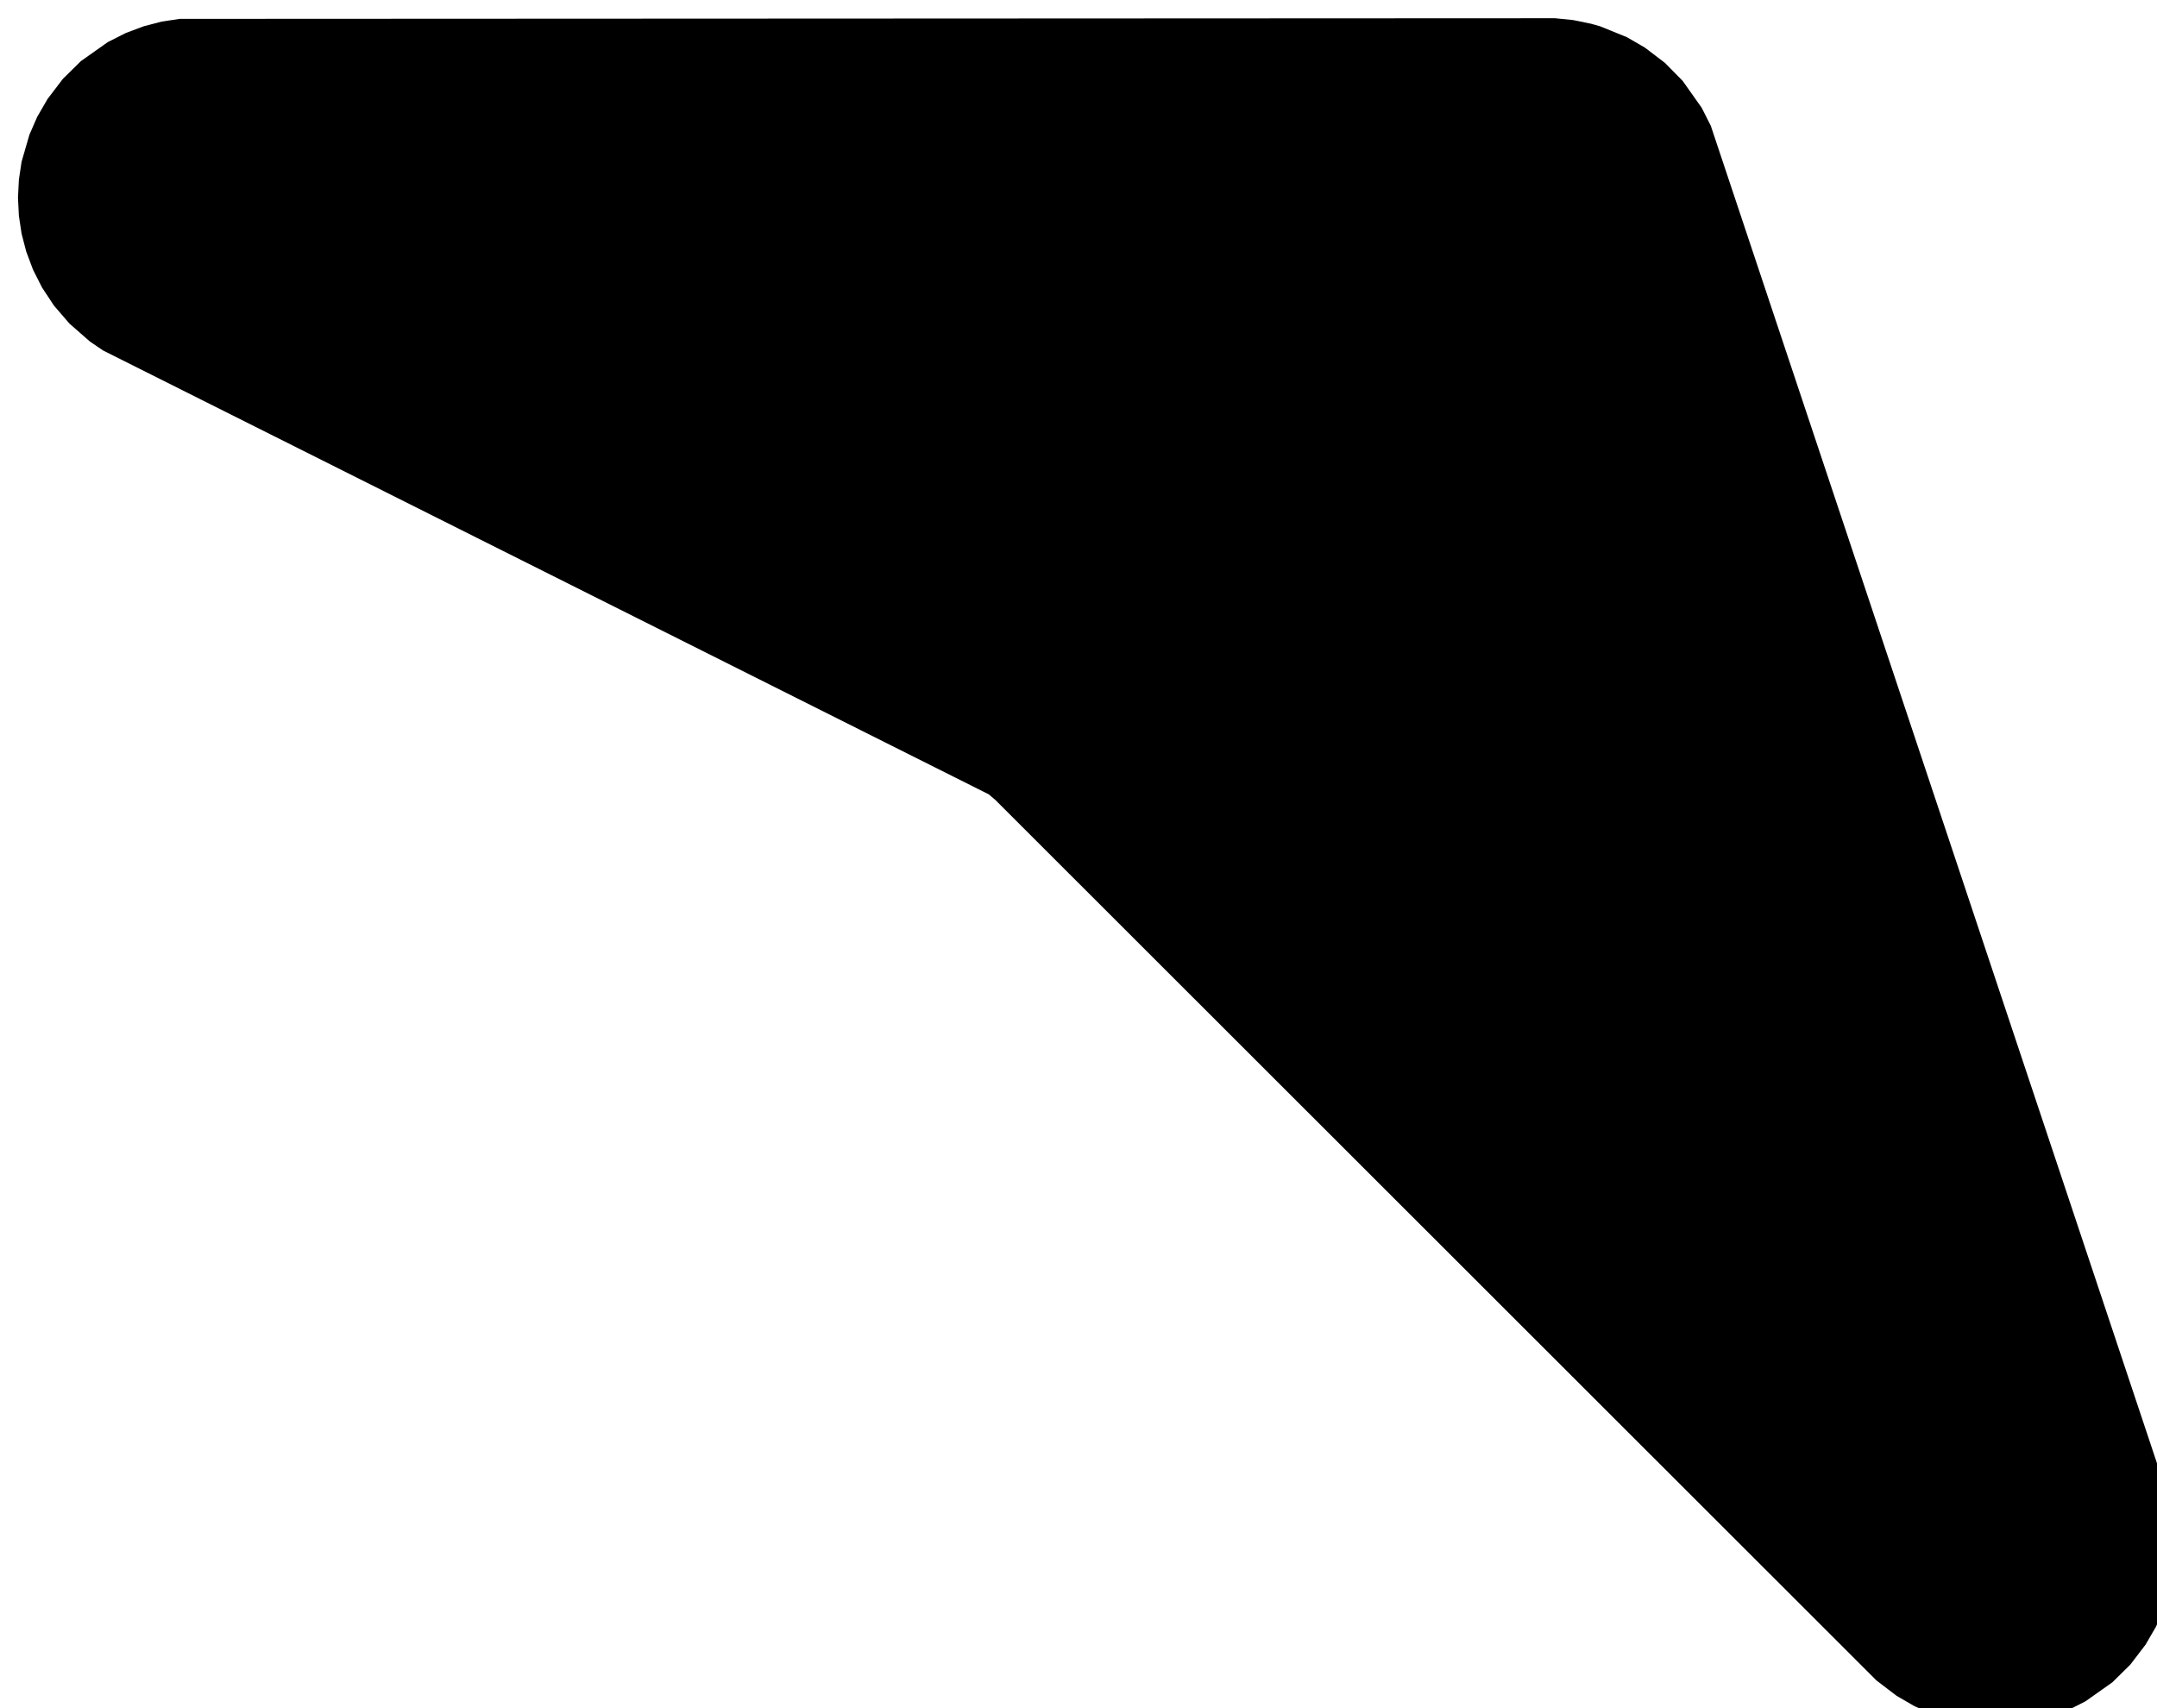
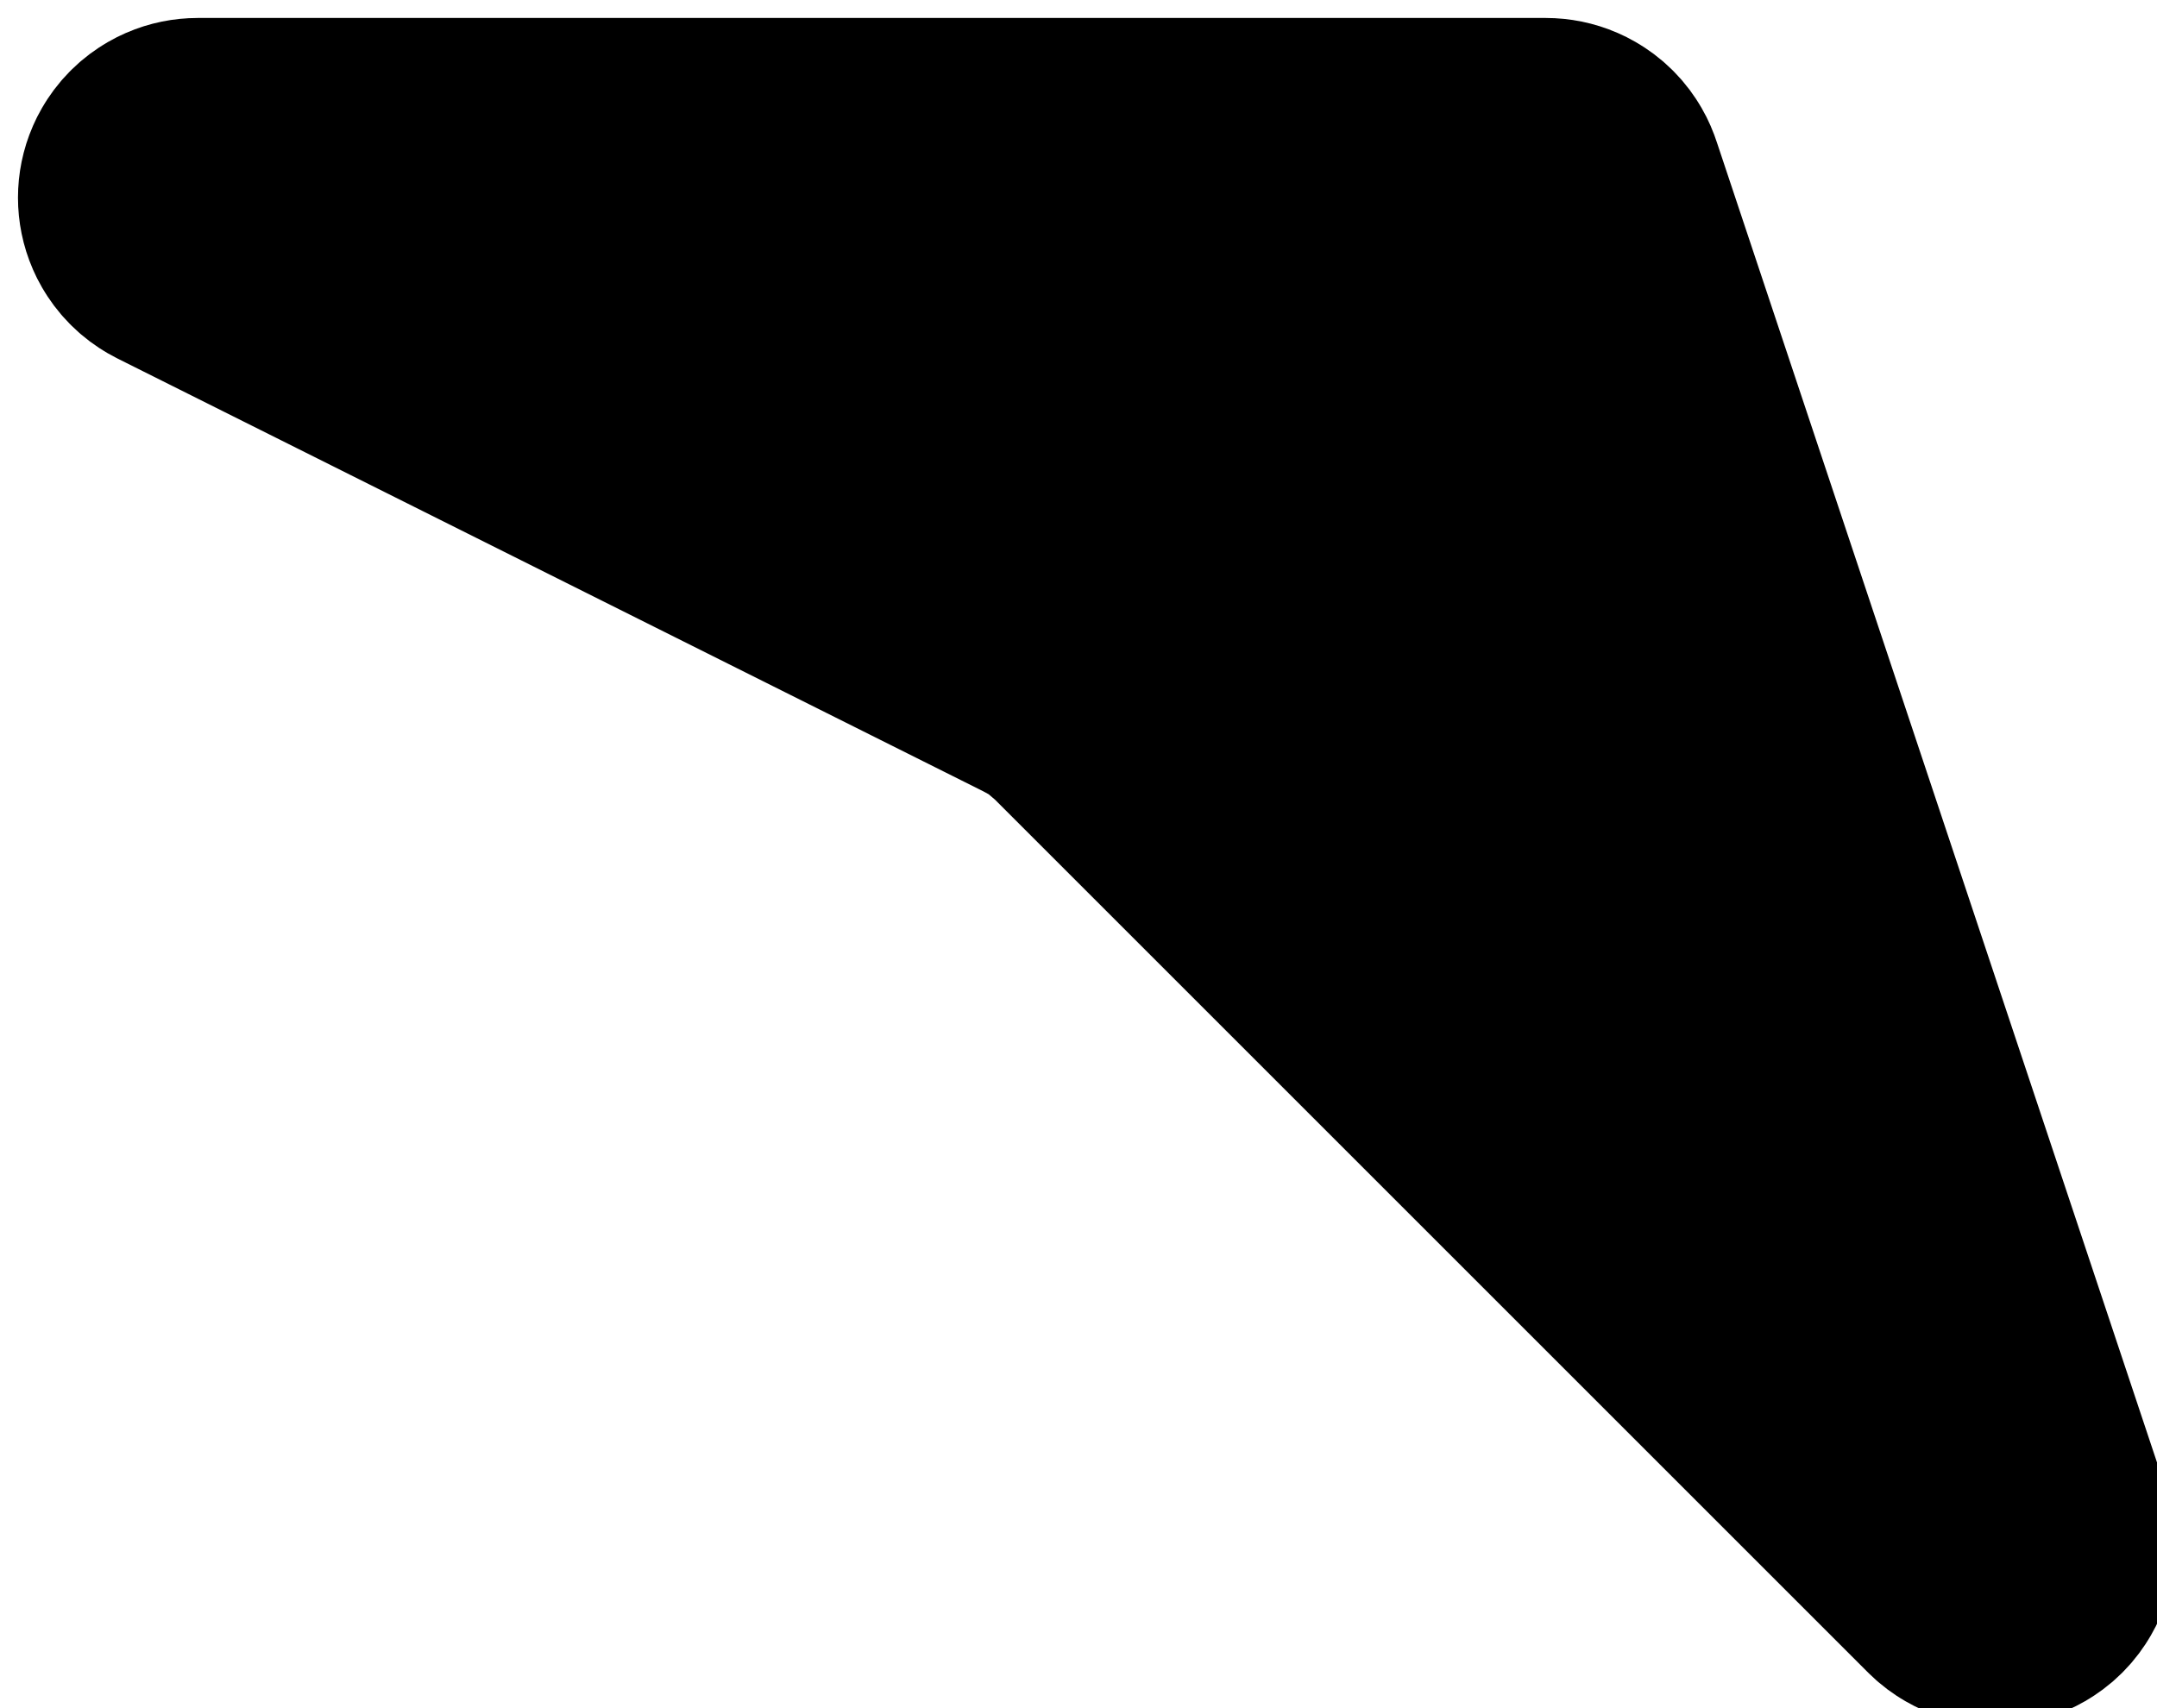
<svg xmlns="http://www.w3.org/2000/svg">
-   <path fill-rule="evenodd" style="fill: rgb(0, 0, 0); stroke: none; stroke-width: none;" d="M2.00,22.00 L2.10,24.00 L2.40,26.00 L2.92,28.00 L3.67,30.00 L4.68,32.00 L6.00,34.00 L7.72,36.00 L10.00,38.00 L11.47,39.00 L110.00,88.39 L110.72,89.00 L208.77,187.00 L211.00,188.70 L213.00,189.86 L215.00,190.73 L218.00,191.60 L220.00,191.90 L222.00,192.00 L224.00,191.90 L226.00,191.60 L228.00,191.08 L230.00,190.33 L232.00,189.32 L235.00,187.20 L237.00,185.23 L238.70,183.00 L239.86,181.00 L240.73,179.00 L241.36,177.00 L241.77,175.00 L241.97,173.00 L241.97,171.00 L241.77,169.00 L241.36,167.00 L190.33,14.00 L189.32,12.00 L187.20,9.00 L185.23,7.00 L183.00,5.30 L181.00,4.14 L178.00,2.92 L178.00,2.92 L177.00,2.64 L175.00,2.23 L173.00,2.03 L20.00,2.10 L18.00,2.40 L16.00,2.92 L14.00,3.67 L12.00,4.68 L9.00,6.80 L7.00,8.77 L5.30,11.00 L4.14,13.00 L3.27,15.00 L2.40,18.00 L2.10,20.00 L2.00,22.00 " />
+   <path fill-rule="evenodd" style="fill: rgb(0, 0, 0); stroke: none; stroke-width: none;" d="M225,191.774 L226,191.596 L227,191.365 L228,191.079 L228.232,191 L229,190.734 L230,190.329 L230.708,190 L231,189.86 L232,189.319 L232.527,189 L233,188.701 L234,188 L235,187.197 L235.225,187 L236,186.279 L236.279,186 L237,185.225 L237.197,185 L238,184 L238.701,183 L239,182.527 L239.319,182 L239.86,181 L240,180.708 L240.329,180 L240.734,179 L241,178.232 L241.079,178 L241.365,177 L241.596,176 L241.774,175 L241.9,174 L241.975,173 L242,172 L241.975,171 L241.9,170 L241.774,169 L241.596,168 L241.365,167 L241.079,166 L241,165.76 L240.749,165 L240.415,164 L240.082,163 L240,162.754 L239.749,162 L239.415,161 L239.082,160 L239,159.754 L238.749,159 L238.415,158 L238.082,157 L238,156.754 L237.749,156 L237.415,155 L237.082,154 L237,153.754 L236.749,153 L236.415,152 L236.082,151 L236,150.754 L235.749,150 L235.415,149 L235.082,148 L235,147.754 L234.749,147 L234.415,146 L234.082,145 L234,144.754 L233.749,144 L233.415,143 L233.082,142 L233,141.754 L232.749,141 L232.415,140 L232.082,139 L232,138.754 L231.749,138 L231.415,137 L231.082,136 L231,135.754 L230.749,135 L230.415,134 L230.082,133 L230,132.754 L229.749,132 L229.415,131 L229.082,130 L229,129.754 L228.749,129 L228.415,128 L228.082,127 L228,126.754 L227.749,126 L227.415,125 L227.082,124 L227,123.754 L226.749,123 L226.415,122 L226.082,121 L226,120.754 L225.749,120 L225.415,119 L225.082,118 L225,117.754 L224.749,117 L224.415,116 L224.082,115 L224,114.754 L223.749,114 L223.415,113 L223.082,112 L223,111.754 L222.749,111 L222.415,110 L222.082,109 L222,108.754 L221.749,108 L221.415,107 L221.082,106 L221,105.754 L220.749,105 L220.415,104 L220.082,103 L220,102.754 L219.749,102 L219.415,101 L219.082,100 L219,99.754 L218.749,99 L218.415,98 L218.082,97 L218,96.754 L217.749,96 L217.415,95 L217.082,94 L217,93.754 L216.749,93 L216.415,92 L216.082,91 L216,90.754 L215.749,90 L215.415,89 L215.082,88 L215,87.754 L214.749,87 L214.415,86 L214.082,85 L214,84.754 L213.749,84 L213.415,83 L213.082,82 L213,81.754 L212.749,81 L212.415,80 L212.082,79 L212,78.754 L211.749,78 L211.415,77 L211.082,76 L211,75.754 L210.749,75 L210.415,74 L210.082,73 L210,72.754 L209.749,72 L209.415,71 L209.082,70 L209,69.754 L208.749,69 L208.415,68 L208.082,67 L208,66.754 L207.749,66 L207.415,65 L207.082,64 L207,63.754 L206.749,63 L206.415,62 L206.082,61 L206,60.754 L205.749,60 L205.415,59 L205.082,58 L205,57.754 L204.749,57 L204.415,56 L204.082,55 L204,54.754 L203.749,54 L203.415,53 L203.082,52 L203,51.754 L202.749,51 L202.415,50 L202.082,49 L202,48.754 L201.749,48 L201.415,47 L201.082,46 L201,45.754 L200.749,45 L200.415,44 L200.082,43 L200,42.754 L199.749,42 L199.415,41 L199.082,40 L199,39.754 L198.749,39 L198.415,38 L198.082,37 L198,36.754 L197.749,36 L197.415,35 L197.082,34 L197,33.754 L196.749,33 L196.415,32 L196.082,31 L196,30.754 L195.749,30 L195.415,29 L195.082,28 L195,27.754 L194.749,27 L194.415,26 L194.082,25 L194,24.754 L193.749,24 L193.415,23 L193.082,22 L193,21.754 L192.749,21 L192.415,20 L192.082,19 L192,18.754 L191.749,18 L191.415,17 L191.082,16 L191,15.762 L190.734,15 L190.329,14 L190,13.292 L189.86,13 L189.319,12 L189,11.473 L188.701,11 L188,10 L187.197,9 L187,8.775 L186.279,8 L186,7.721 L185.225,7 L185,6.803 L184,6 L183,5.299 L182.527,5 L182,4.681 L181,4.14 L180.708,4 L180,3.671 L179,3.266 L178.232,3 L178,2.921 L177,2.635 L176,2.404 L175,2.226 L174,2.1 L173,2.025 L172,2 L171,2 L170,2 L169,2 L168,2 L167,2 L166,2 L165,2 L164,2 L163,2 L162,2 L161,2 L160,2 L159,2 L158,2 L157,2 L156,2 L155,2 L154,2 L153,2 L152,2 L151,2 L150,2 L149,2 L148,2 L147,2 L146,2 L145,2 L144,2 L143,2 L142,2 L141,2 L140,2 L139,2 L138,2 L137,2 L136,2 L135,2 L134,2 L133,2 L132,2 L131,2 L130,2 L129,2 L128,2 L127,2 L126,2 L125,2 L124,2 L123,2 L122,2 L121,2 L120,2 L119,2 L118,2 L117,2 L116,2 L115,2 L114,2 L113,2 L112,2 L111,2 L110,2 L109,2 L108,2 L107,2 L106,2 L105,2 L104,2 L103,2 L102,2 L101,2 L100,2 L99,2 L98,2 L97,2 L96,2 L95,2 L94,2 L93,2 L92,2 L91,2 L90,2 L89,2 L88,2 L87,2 L86,2 L85,2 L84,2 L83,2 L82,2 L81,2 L80,2 L79,2 L78,2 L77,2 L76,2 L75,2 L74,2 L73,2 L72,2 L71,2 L70,2 L69,2 L68,2 L67,2 L66,2 L65,2 L64,2 L63,2 L62,2 L61,2 L60,2 L59,2 L58,2 L57,2 L56,2 L55,2 L54,2 L53,2 L52,2 L51,2 L50,2 L49,2 L48,2 L47,2 L46,2 L45,2 L44,2 L43,2 L42,2 L41,2 L40,2 L39,2 L38,2 L37,2 L36,2 L35,2 L34,2 L33,2 L32,2 L31,2 L30,2 L29,2 L28,2 L27,2 L26,2 L25,2 L24,2 L23,2 L22,2 L21,2.025 L20,2.1 L19,2.226 L18,2.404 L17,2.635 L16,2.921 L15.768,3 L15,3.266 L14,3.671 L13.292,4 L13,4.14 L12,4.681 L11.473,5 L11,5.299 L10,6 L9,6.803 L8.775,7 L8,7.721 L7.721,8 L7,8.775 L6.803,9 L6,10 L5.299,11 L5,11.473 L4.681,12 L4.14,13 L4,13.292 L3.671,14 L3.266,15 L3,15.768 L2.921,16 L2.635,17 L2.404,18 L2.226,19 L2.1,20 L2.025,21 L2,22 L2.025,23 L2.1,24 L2.226,25 L2.404,26 L2.635,27 L2.921,28 L3,28.232 L3.266,29 L3.671,30 L4,30.708 L4.14,31 L4.681,32 L5,32.527 L5.299,33 L6,34 L6.803,35 L7,35.225 L7.721,36 L8,36.279 L8.775,37 L9,37.197 L10,38 L11,38.701 L11.473,39 L12,39.319 L13,39.86 L13.279,40 L14,40.361 L15,40.861 L15.279,41 L16,41.361 L17,41.861 L17.279,42 L18,42.361 L19,42.861 L19.279,43 L20,43.361 L21,43.861 L21.279,44 L22,44.361 L23,44.861 L23.279,45 L24,45.361 L25,45.861 L25.279,46 L26,46.361 L27,46.861 L27.279,47 L28,47.361 L29,47.861 L29.279,48 L30,48.361 L31,48.861 L31.279,49 L32,49.361 L33,49.861 L33.279,50 L34,50.361 L35,50.861 L35.279,51 L36,51.361 L37,51.861 L37.279,52 L38,52.361 L39,52.861 L39.279,53 L40,53.361 L41,53.861 L41.279,54 L42,54.361 L43,54.861 L43.279,55 L44,55.361 L45,55.861 L45.279,56 L46,56.361 L47,56.861 L47.279,57 L48,57.361 L49,57.861 L49.279,58 L50,58.361 L51,58.861 L51.279,59 L52,59.361 L53,59.861 L53.279,60 L54,60.361 L55,60.861 L55.279,61 L56,61.361 L57,61.861 L57.279,62 L58,62.361 L59,62.861 L59.279,63 L60,63.361 L61,63.861 L61.279,64 L62,64.361 L63,64.861 L63.279,65 L64,65.361 L65,65.861 L65.279,66 L66,66.361 L67,66.861 L67.279,67 L68,67.361 L69,67.861 L69.279,68 L70,68.361 L71,68.861 L71.279,69 L72,69.361 L73,69.861 L73.279,70 L74,70.361 L75,70.861 L75.279,71 L76,71.361 L77,71.861 L77.279,72 L78,72.361 L79,72.861 L79.279,73 L80,73.361 L81,73.861 L81.279,74 L82,74.361 L83,74.861 L83.279,75 L84,75.361 L85,75.861 L85.279,76 L86,76.361 L87,76.861 L87.279,77 L88,77.361 L89,77.861 L89.279,78 L90,78.361 L91,78.861 L91.279,79 L92,79.361 L93,79.861 L93.279,80 L94,80.361 L95,80.861 L95.279,81 L96,81.361 L97,81.861 L97.279,82 L98,82.361 L99,82.861 L99.279,83 L100,83.361 L101,83.861 L101.279,84 L102,84.361 L103,84.861 L103.279,85 L104,85.361 L105,85.861 L105.279,86 L106,86.361 L107,86.861 L107.279,87 L108,87.361 L109,87.861 L109.279,88 L110,88.389 L110.716,89 L111,89.284 L111.716,90 L112,90.284 L112.716,91 L113,91.284 L113.716,92 L114,92.284 L114.716,93 L115,93.284 L115.716,94 L116,94.284 L116.716,95 L117,95.284 L117.716,96 L118,96.284 L118.716,97 L119,97.284 L119.716,98 L120,98.284 L120.716,99 L121,99.284 L121.716,100 L122,100.284 L122.716,101 L123,101.284 L123.716,102 L124,102.284 L124.716,103 L125,103.284 L125.716,104 L126,104.284 L126.716,105 L127,105.284 L127.716,106 L128,106.284 L128.716,107 L129,107.284 L129.716,108 L130,108.284 L130.716,109 L131,109.284 L131.716,110 L132,110.284 L132.716,111 L133,111.284 L133.716,112 L134,112.284 L134.716,113 L135,113.284 L135.716,114 L136,114.284 L136.716,115 L137,115.284 L137.716,116 L138,116.284 L138.716,117 L139,117.284 L139.716,118 L140,118.284 L140.716,119 L141,119.284 L141.716,120 L142,120.284 L142.716,121 L143,121.284 L143.716,122 L144,122.284 L144.716,123 L145,123.284 L145.716,124 L146,124.284 L146.716,125 L147,125.284 L147.716,126 L148,126.284 L148.716,127 L149,127.284 L149.716,128 L150,128.284 L150.716,129 L151,129.284 L151.716,130 L152,130.284 L152.716,131 L153,131.284 L153.716,132 L154,132.284 L154.716,133 L155,133.284 L155.716,134 L156,134.284 L156.716,135 L157,135.284 L157.716,136 L158,136.284 L158.716,137 L159,137.284 L159.716,138 L160,138.284 L160.716,139 L161,139.284 L161.716,140 L162,140.284 L162.716,141 L163,141.284 L163.716,142 L164,142.284 L164.716,143 L165,143.284 L165.716,144 L166,144.284 L166.716,145 L167,145.284 L167.716,146 L168,146.284 L168.716,147 L169,147.284 L169.716,148 L170,148.284 L170.716,149 L171,149.284 L171.716,150 L172,150.284 L172.716,151 L173,151.284 L173.716,152 L174,152.284 L174.716,153 L175,153.284 L175.716,154 L176,154.284 L176.716,155 L177,155.284 L177.716,156 L178,156.284 L178.716,157 L179,157.284 L179.716,158 L180,158.284 L180.716,159 L181,159.284 L181.716,160 L182,160.284 L182.716,161 L183,161.284 L183.716,162 L184,162.284 L184.716,163 L185,163.284 L185.716,164 L186,164.284 L186.716,165 L187,165.284 L187.716,166 L188,166.284 L188.716,167 L189,167.284 L189.716,168 L190,168.284 L190.716,169 L191,169.284 L191.716,170 L192,170.284 L192.716,171 L193,171.284 L193.716,172 L194,172.284 L194.716,173 L195,173.284 L195.716,174 L196,174.284 L196.716,175 L197,175.284 L197.716,176 L198,176.284 L198.716,177 L199,177.284 L199.716,178 L200,178.284 L200.716,179 L201,179.284 L201.716,180 L202,180.284 L202.716,181 L203,181.284 L203.716,182 L204,182.284 L204.716,183 L205,183.284 L205.716,184 L206,184.284 L206.716,185 L207,185.284 L207.716,186 L208,186.279 L208.775,187 L209,187.197 L210,188 L211,188.701 L211.473,189 L212,189.319 L213,189.86 L213.292,190 L214,190.329 L215,190.734 L215.768,191 L216,191.079 L217,191.365 L218,191.596 L219,191.774 L220,191.9 L221,191.975 L222,192 L223,191.975 L224,191.9 L225,191.774 " />
</svg>
